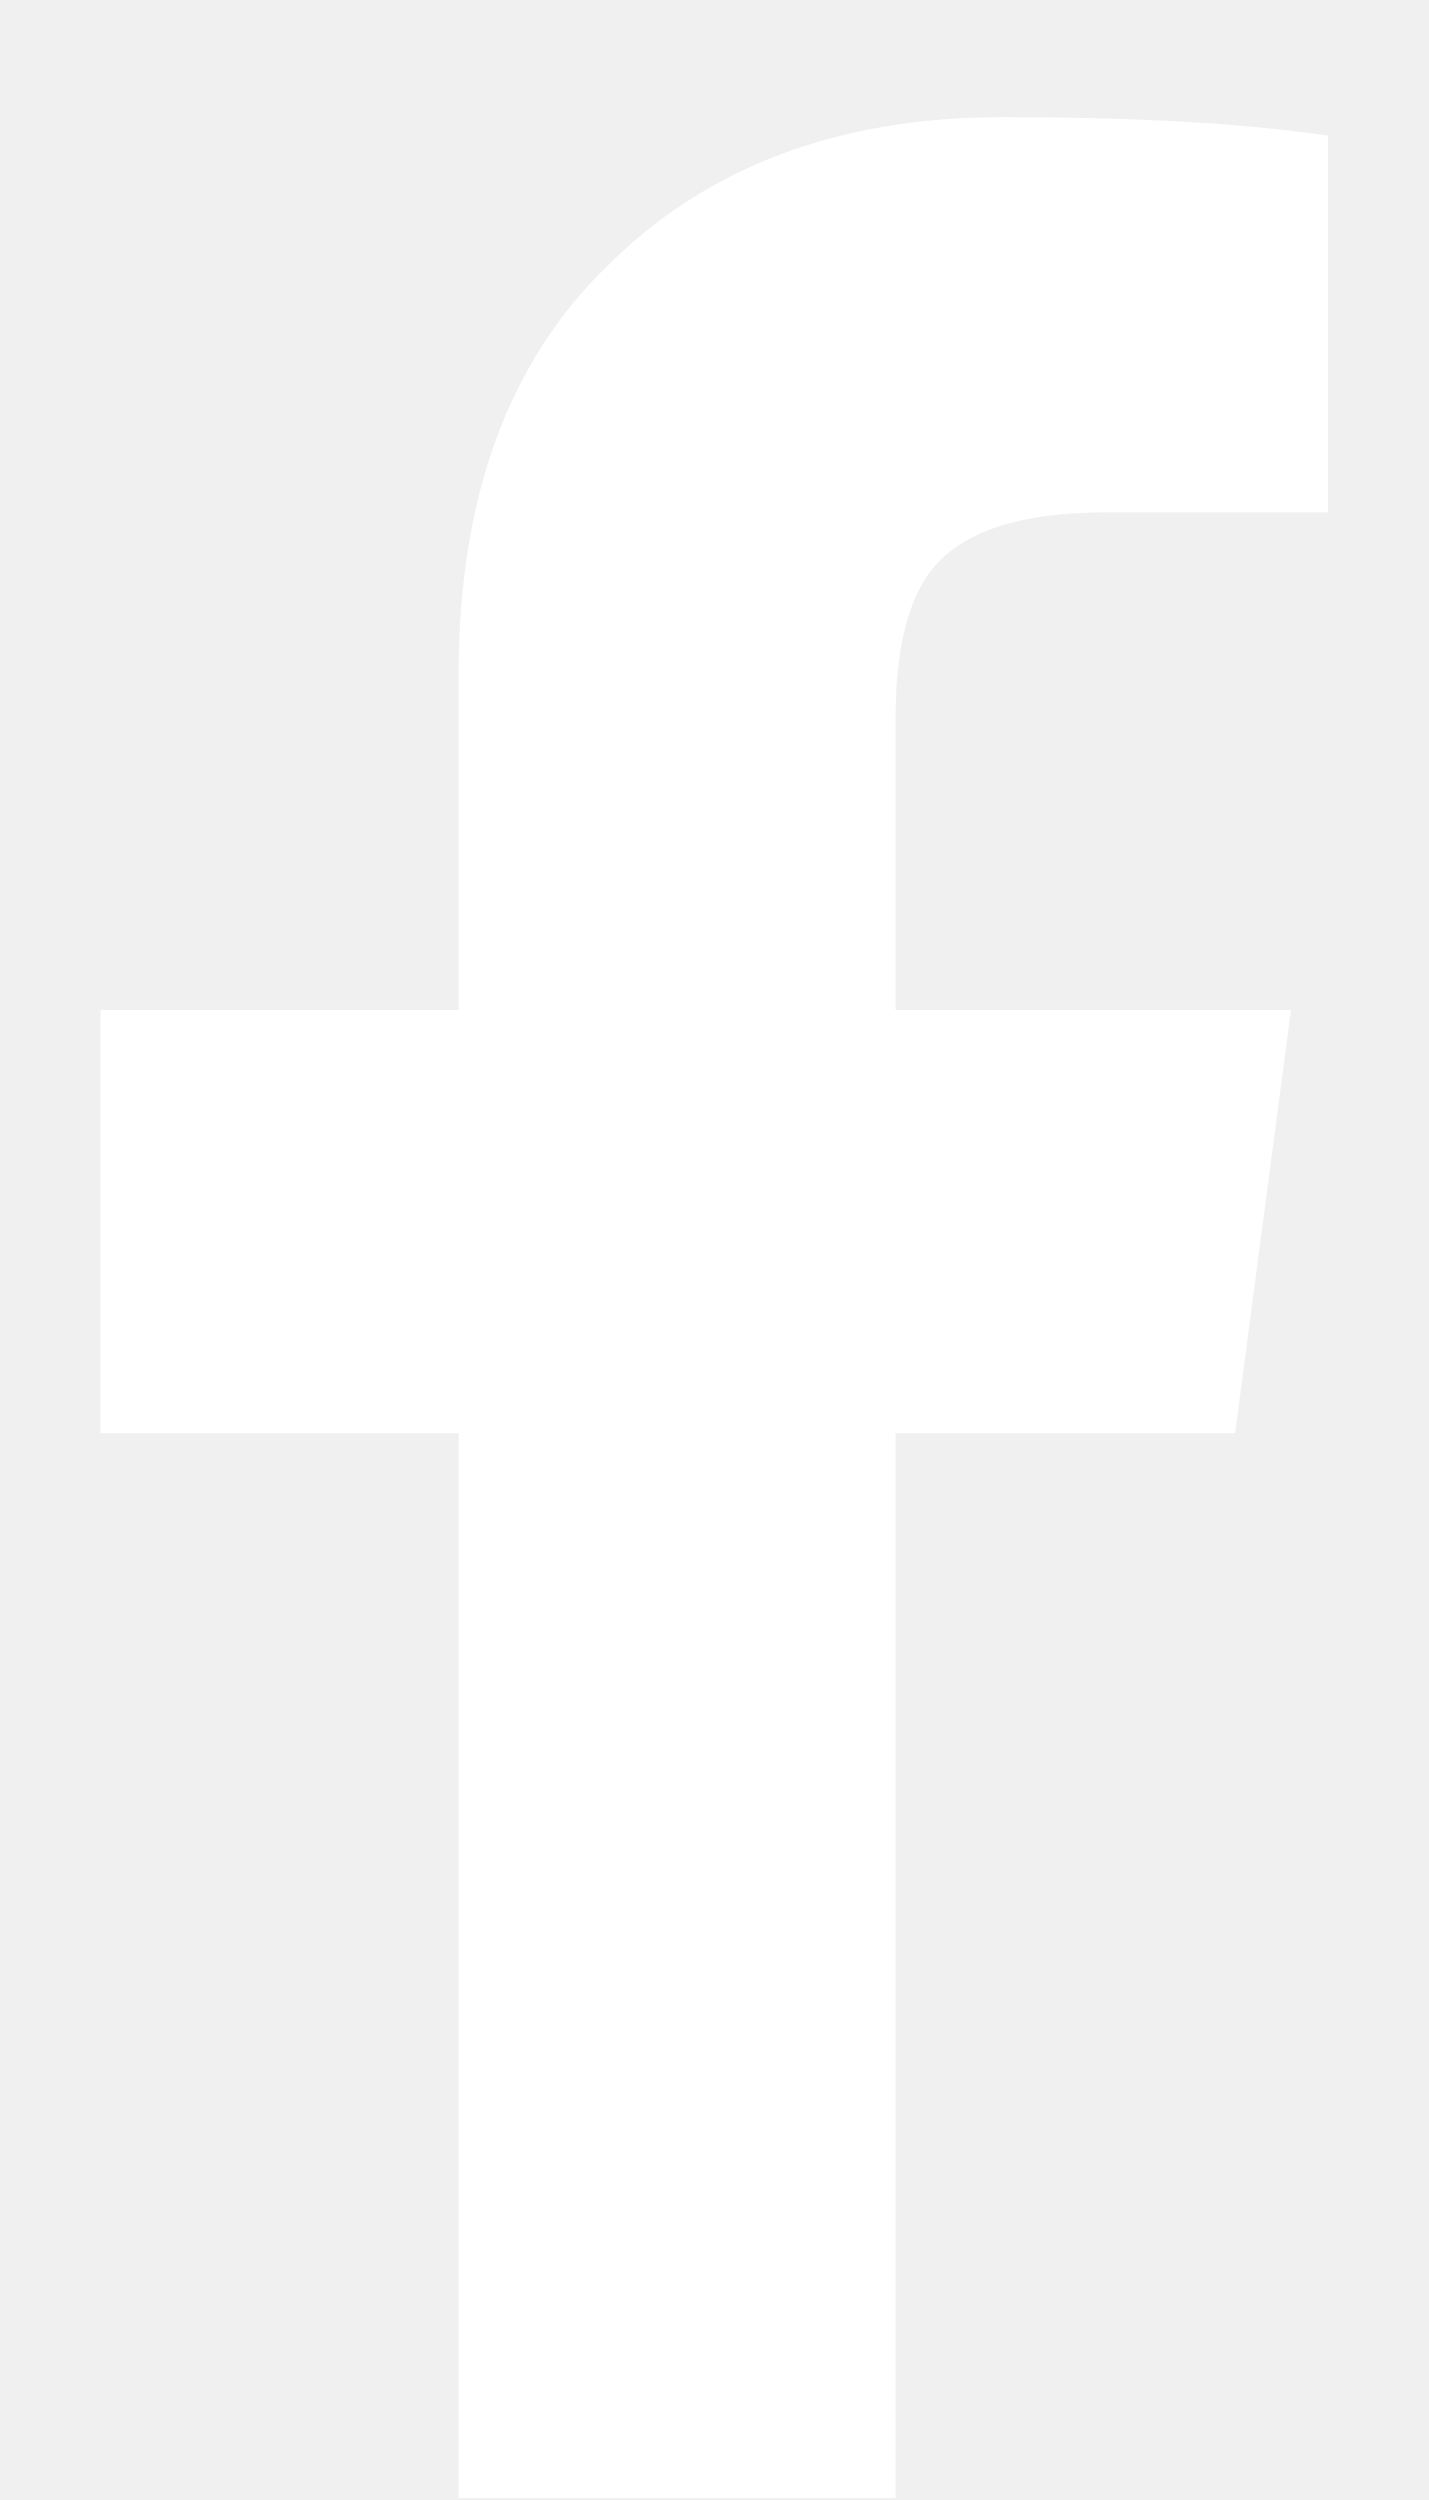
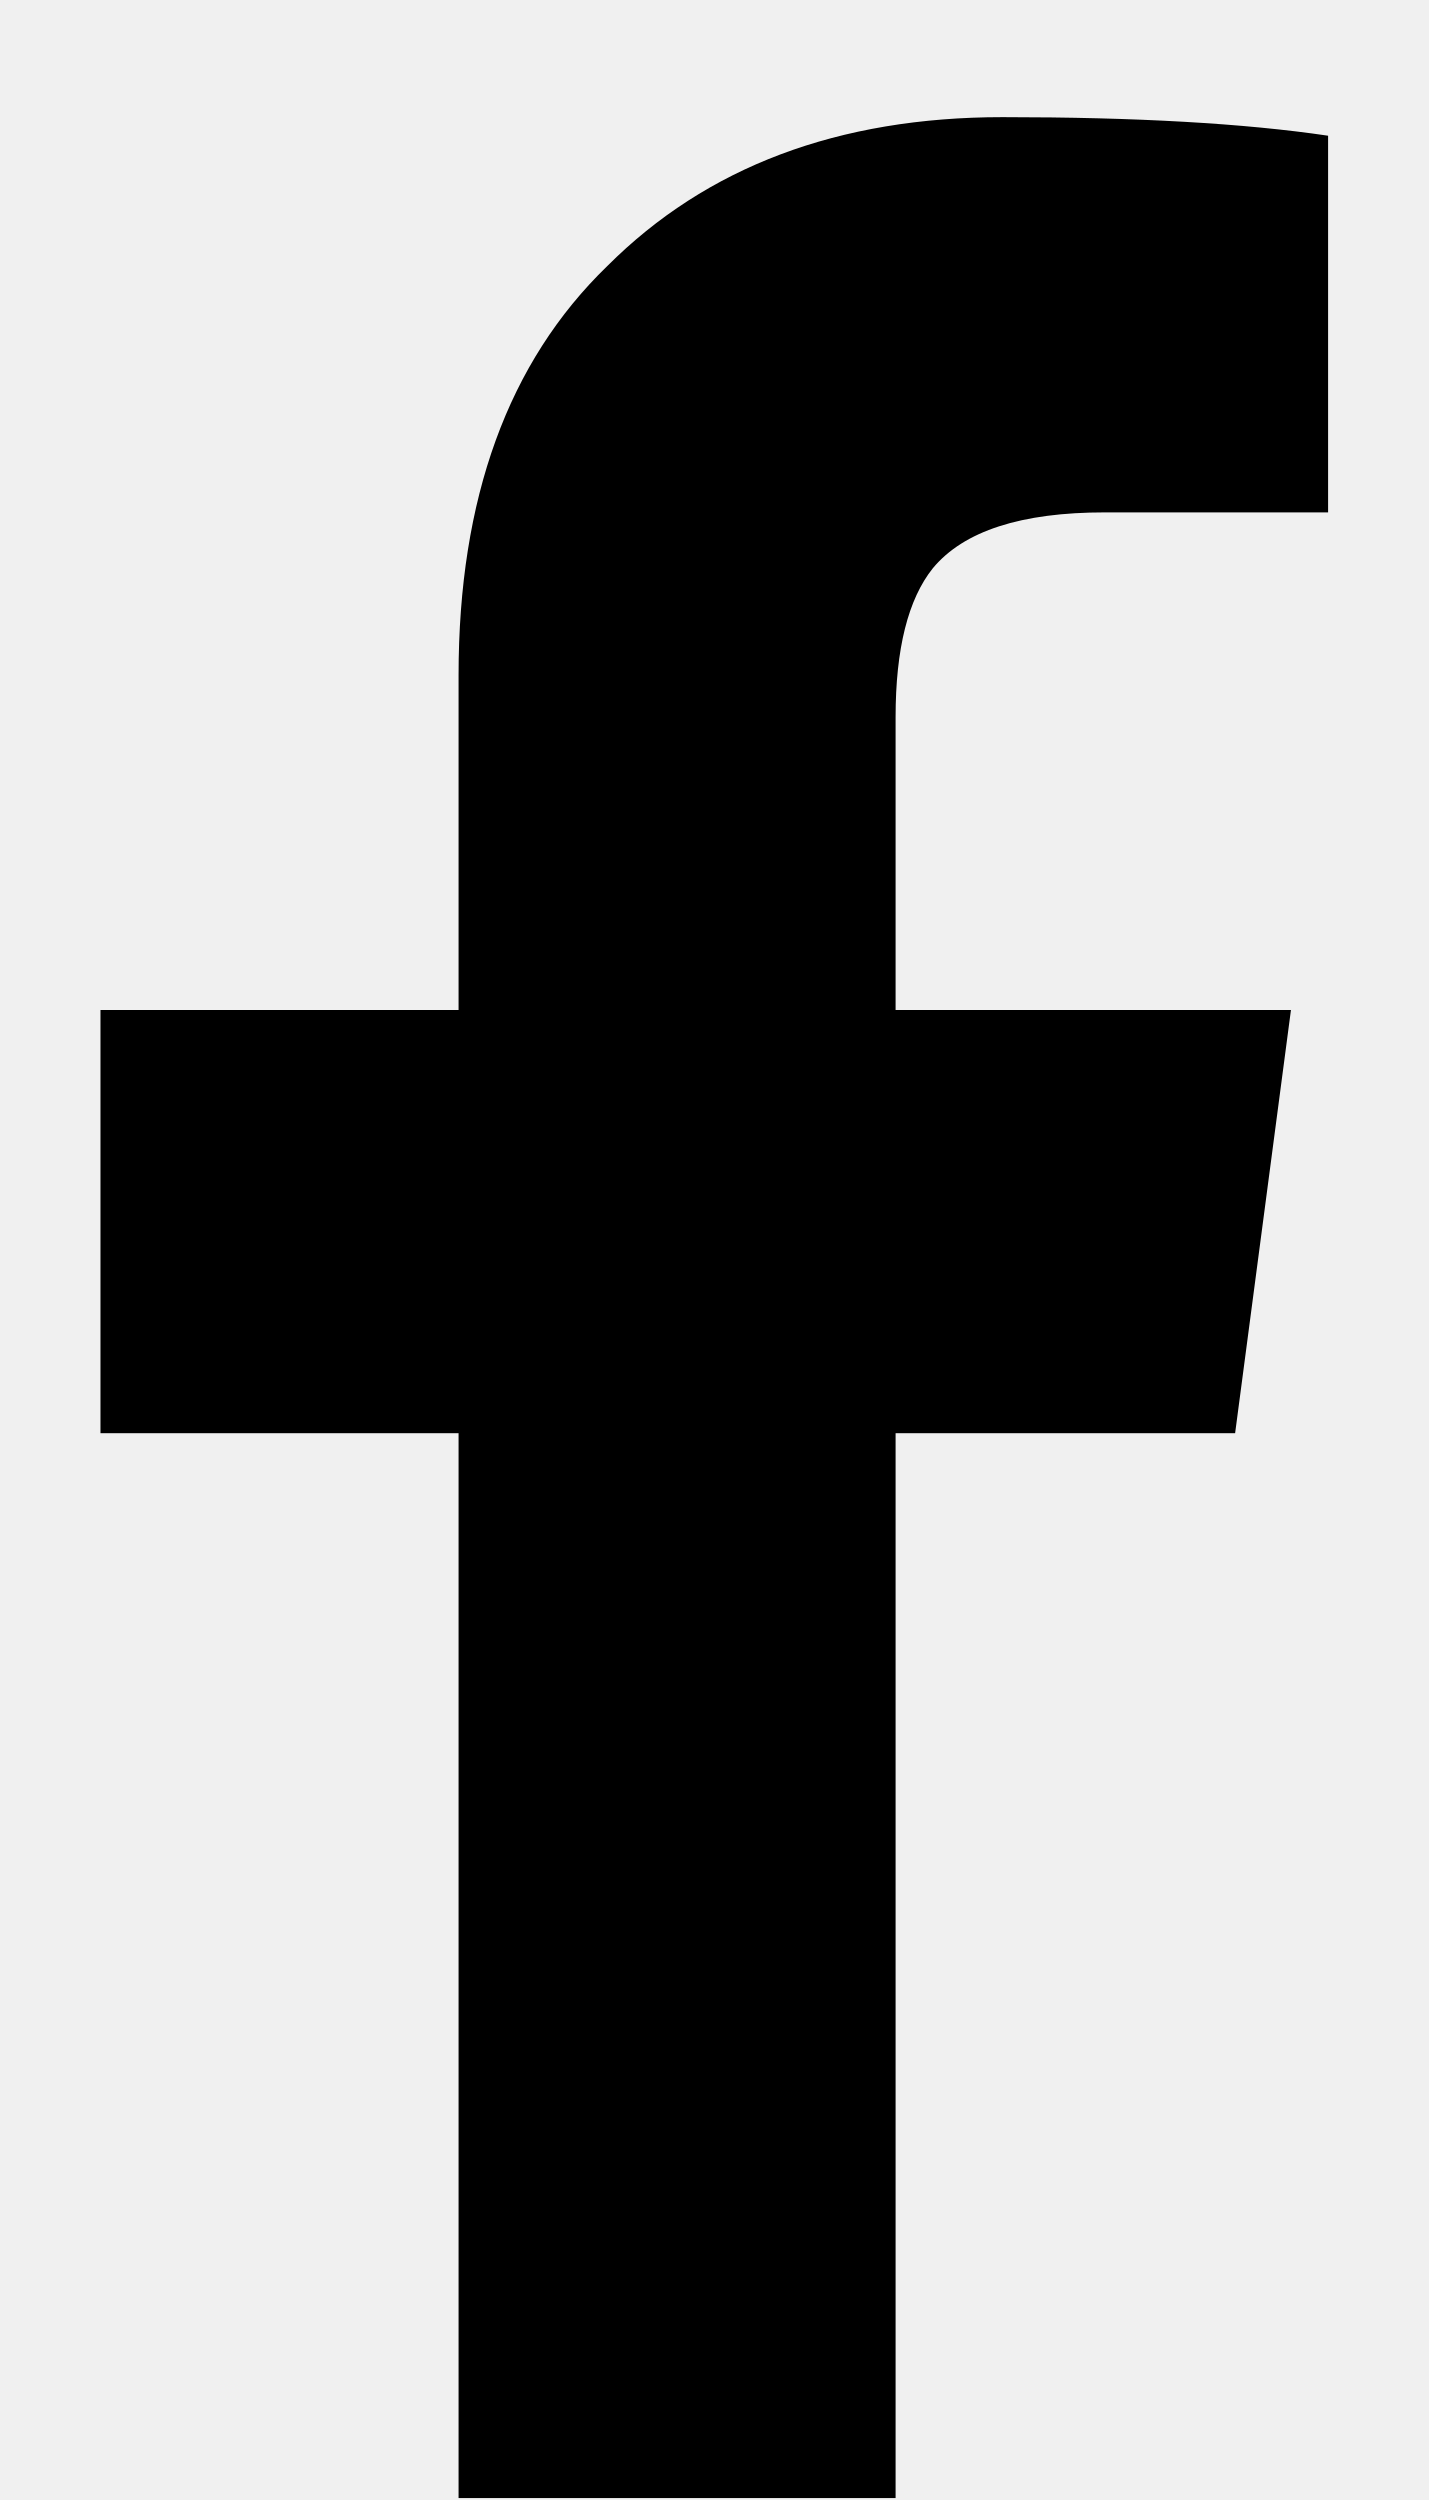
- <svg xmlns="http://www.w3.org/2000/svg" width="12" height="21" viewBox="0 0 12 21" fill="none">
-   <path d="M3.852 20.984V12.039H0.844V8.484H3.852V5.671C3.852 4.187 4.268 3.041 5.102 2.234C5.935 1.401 7.042 0.984 8.422 0.984C9.542 0.984 10.453 1.036 11.156 1.14V4.304H9.281C8.578 4.304 8.096 4.46 7.836 4.773C7.628 5.033 7.523 5.45 7.523 6.023V8.484H10.844L10.375 12.039H7.523V20.984H3.852Z" fill="#fff" />
+ <svg xmlns="http://www.w3.org/2000/svg" width="12" height="21" viewBox="0 0 12 21">
+   <path d="M3.852 20.984V12.039H0.844V8.484H3.852V5.671C3.852 4.187 4.268 3.041 5.102 2.234C5.935 1.401 7.042 0.984 8.422 0.984C9.542 0.984 10.453 1.036 11.156 1.14V4.304H9.281C8.578 4.304 8.096 4.46 7.836 4.773C7.628 5.033 7.523 5.45 7.523 6.023V8.484H10.844L10.375 12.039H7.523V20.984H3.852Z" fill="currentColor" />
</svg>
